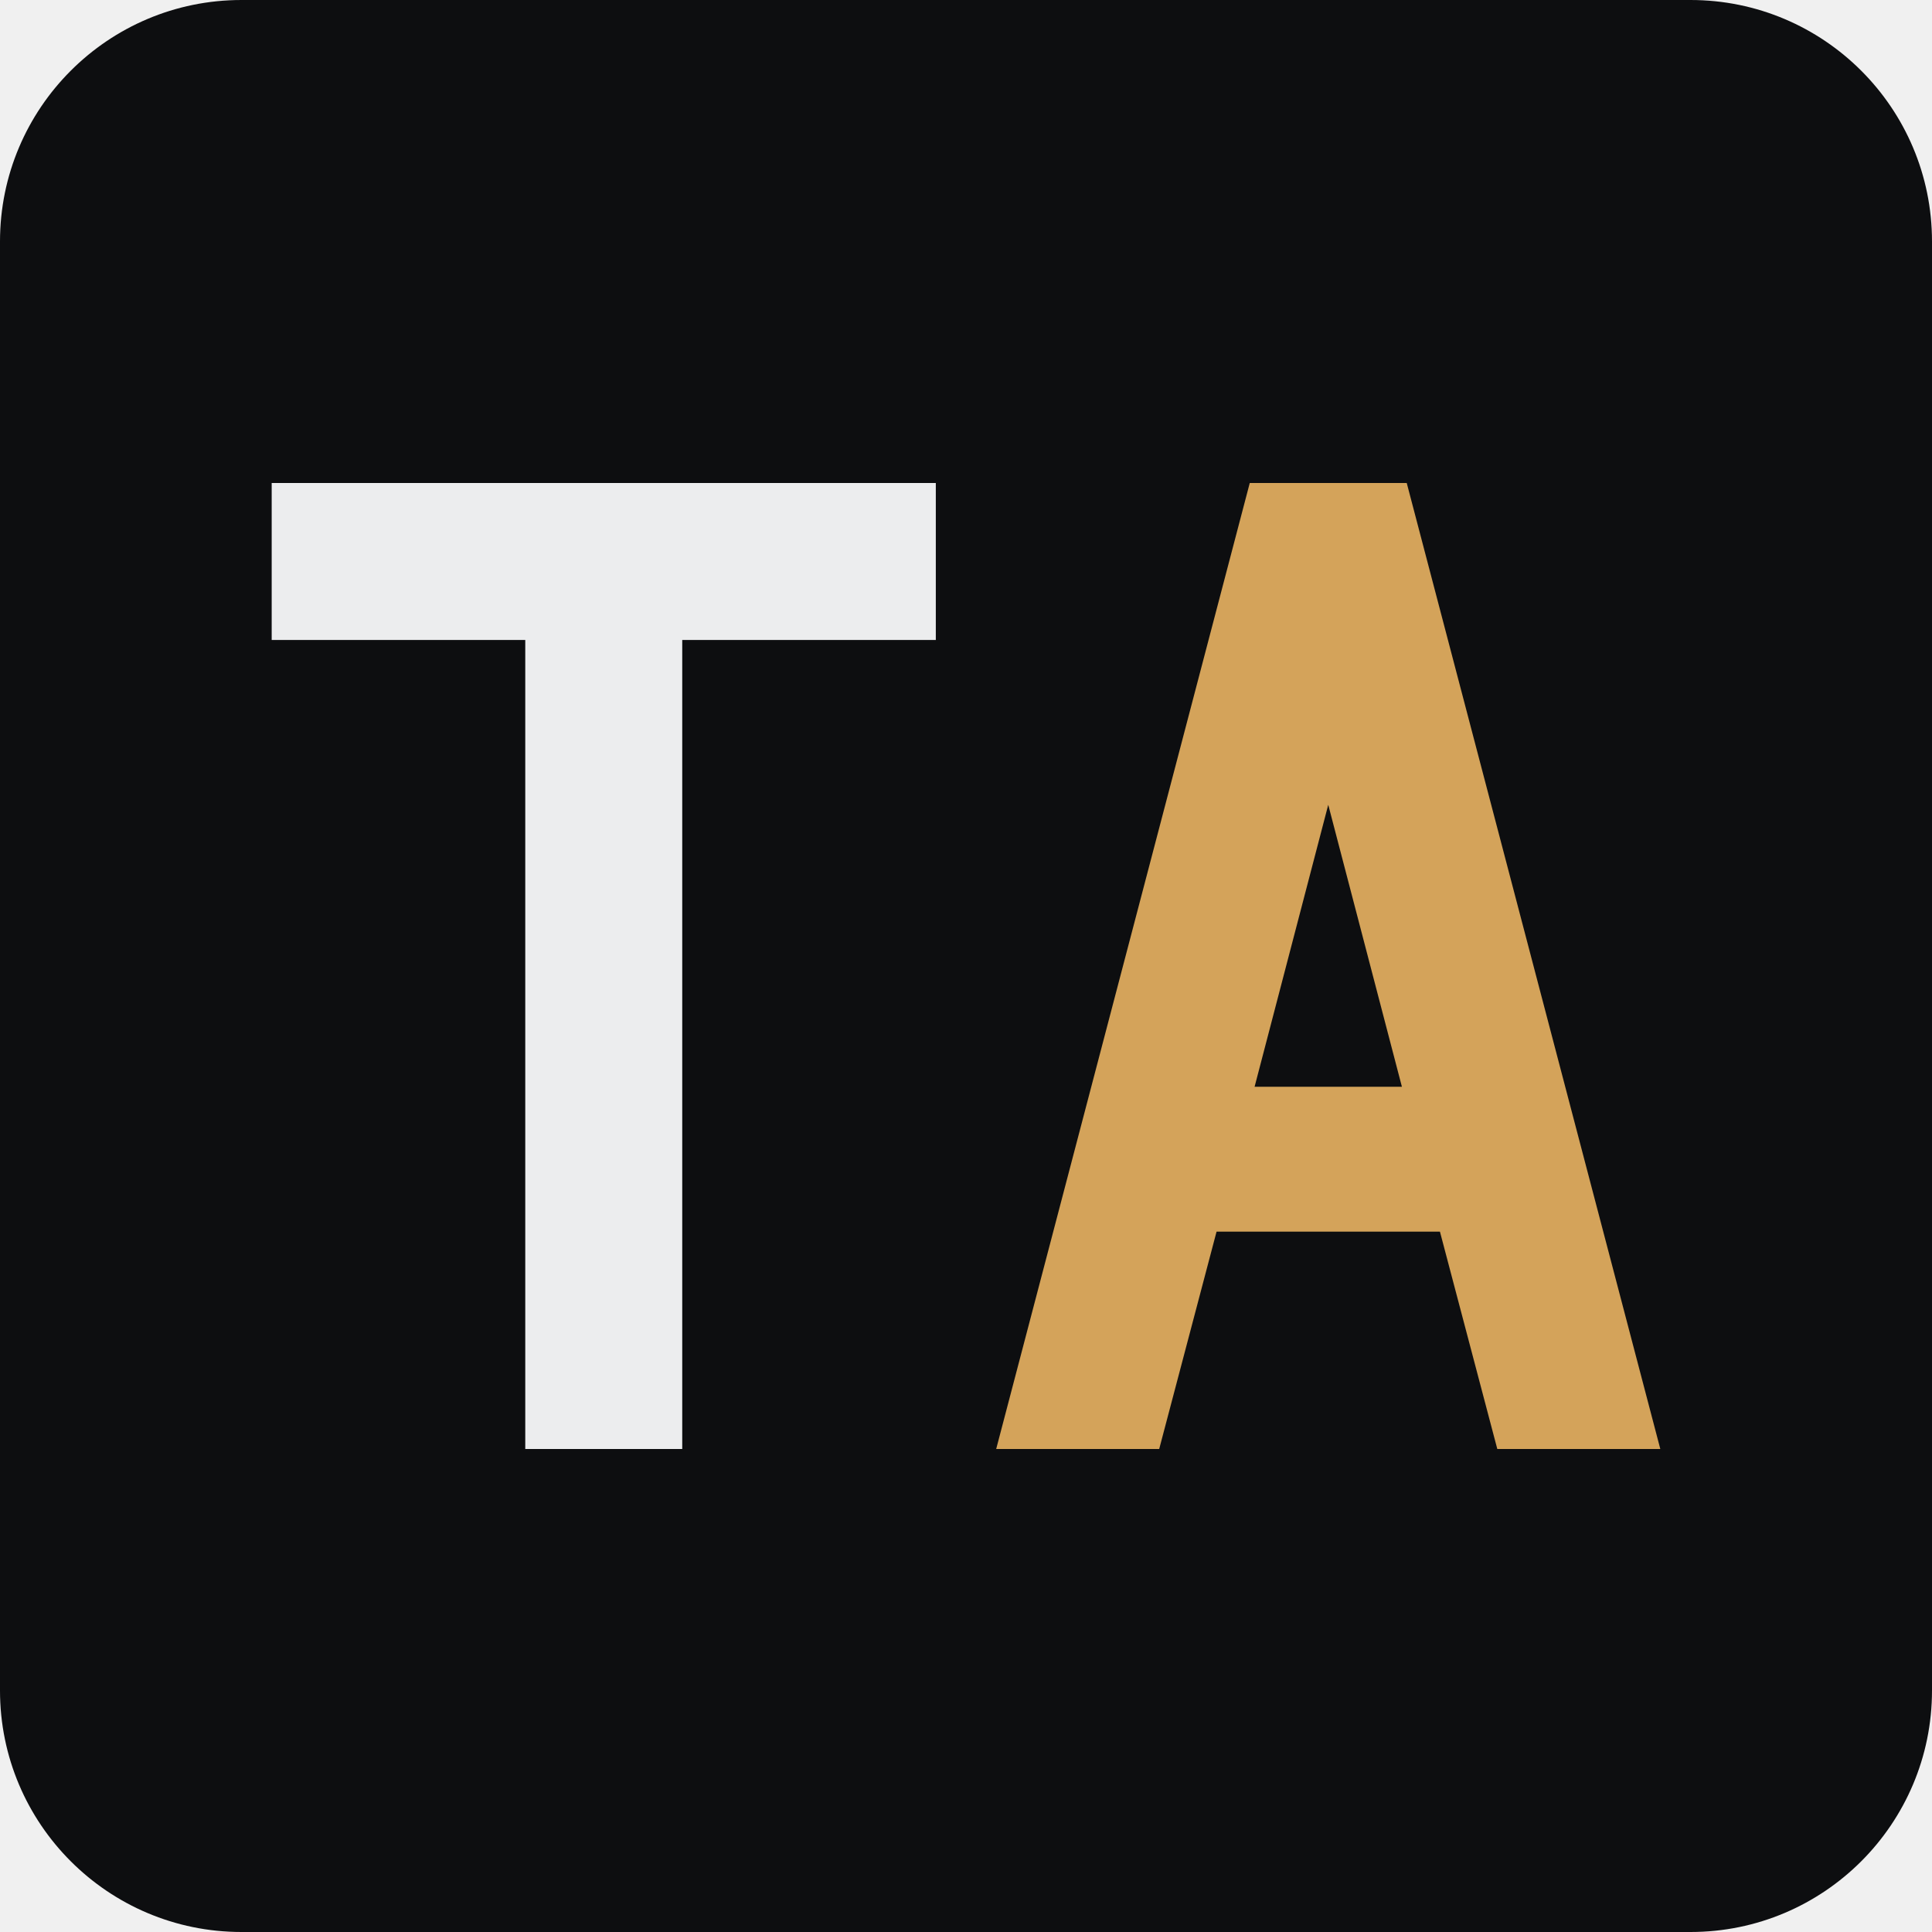
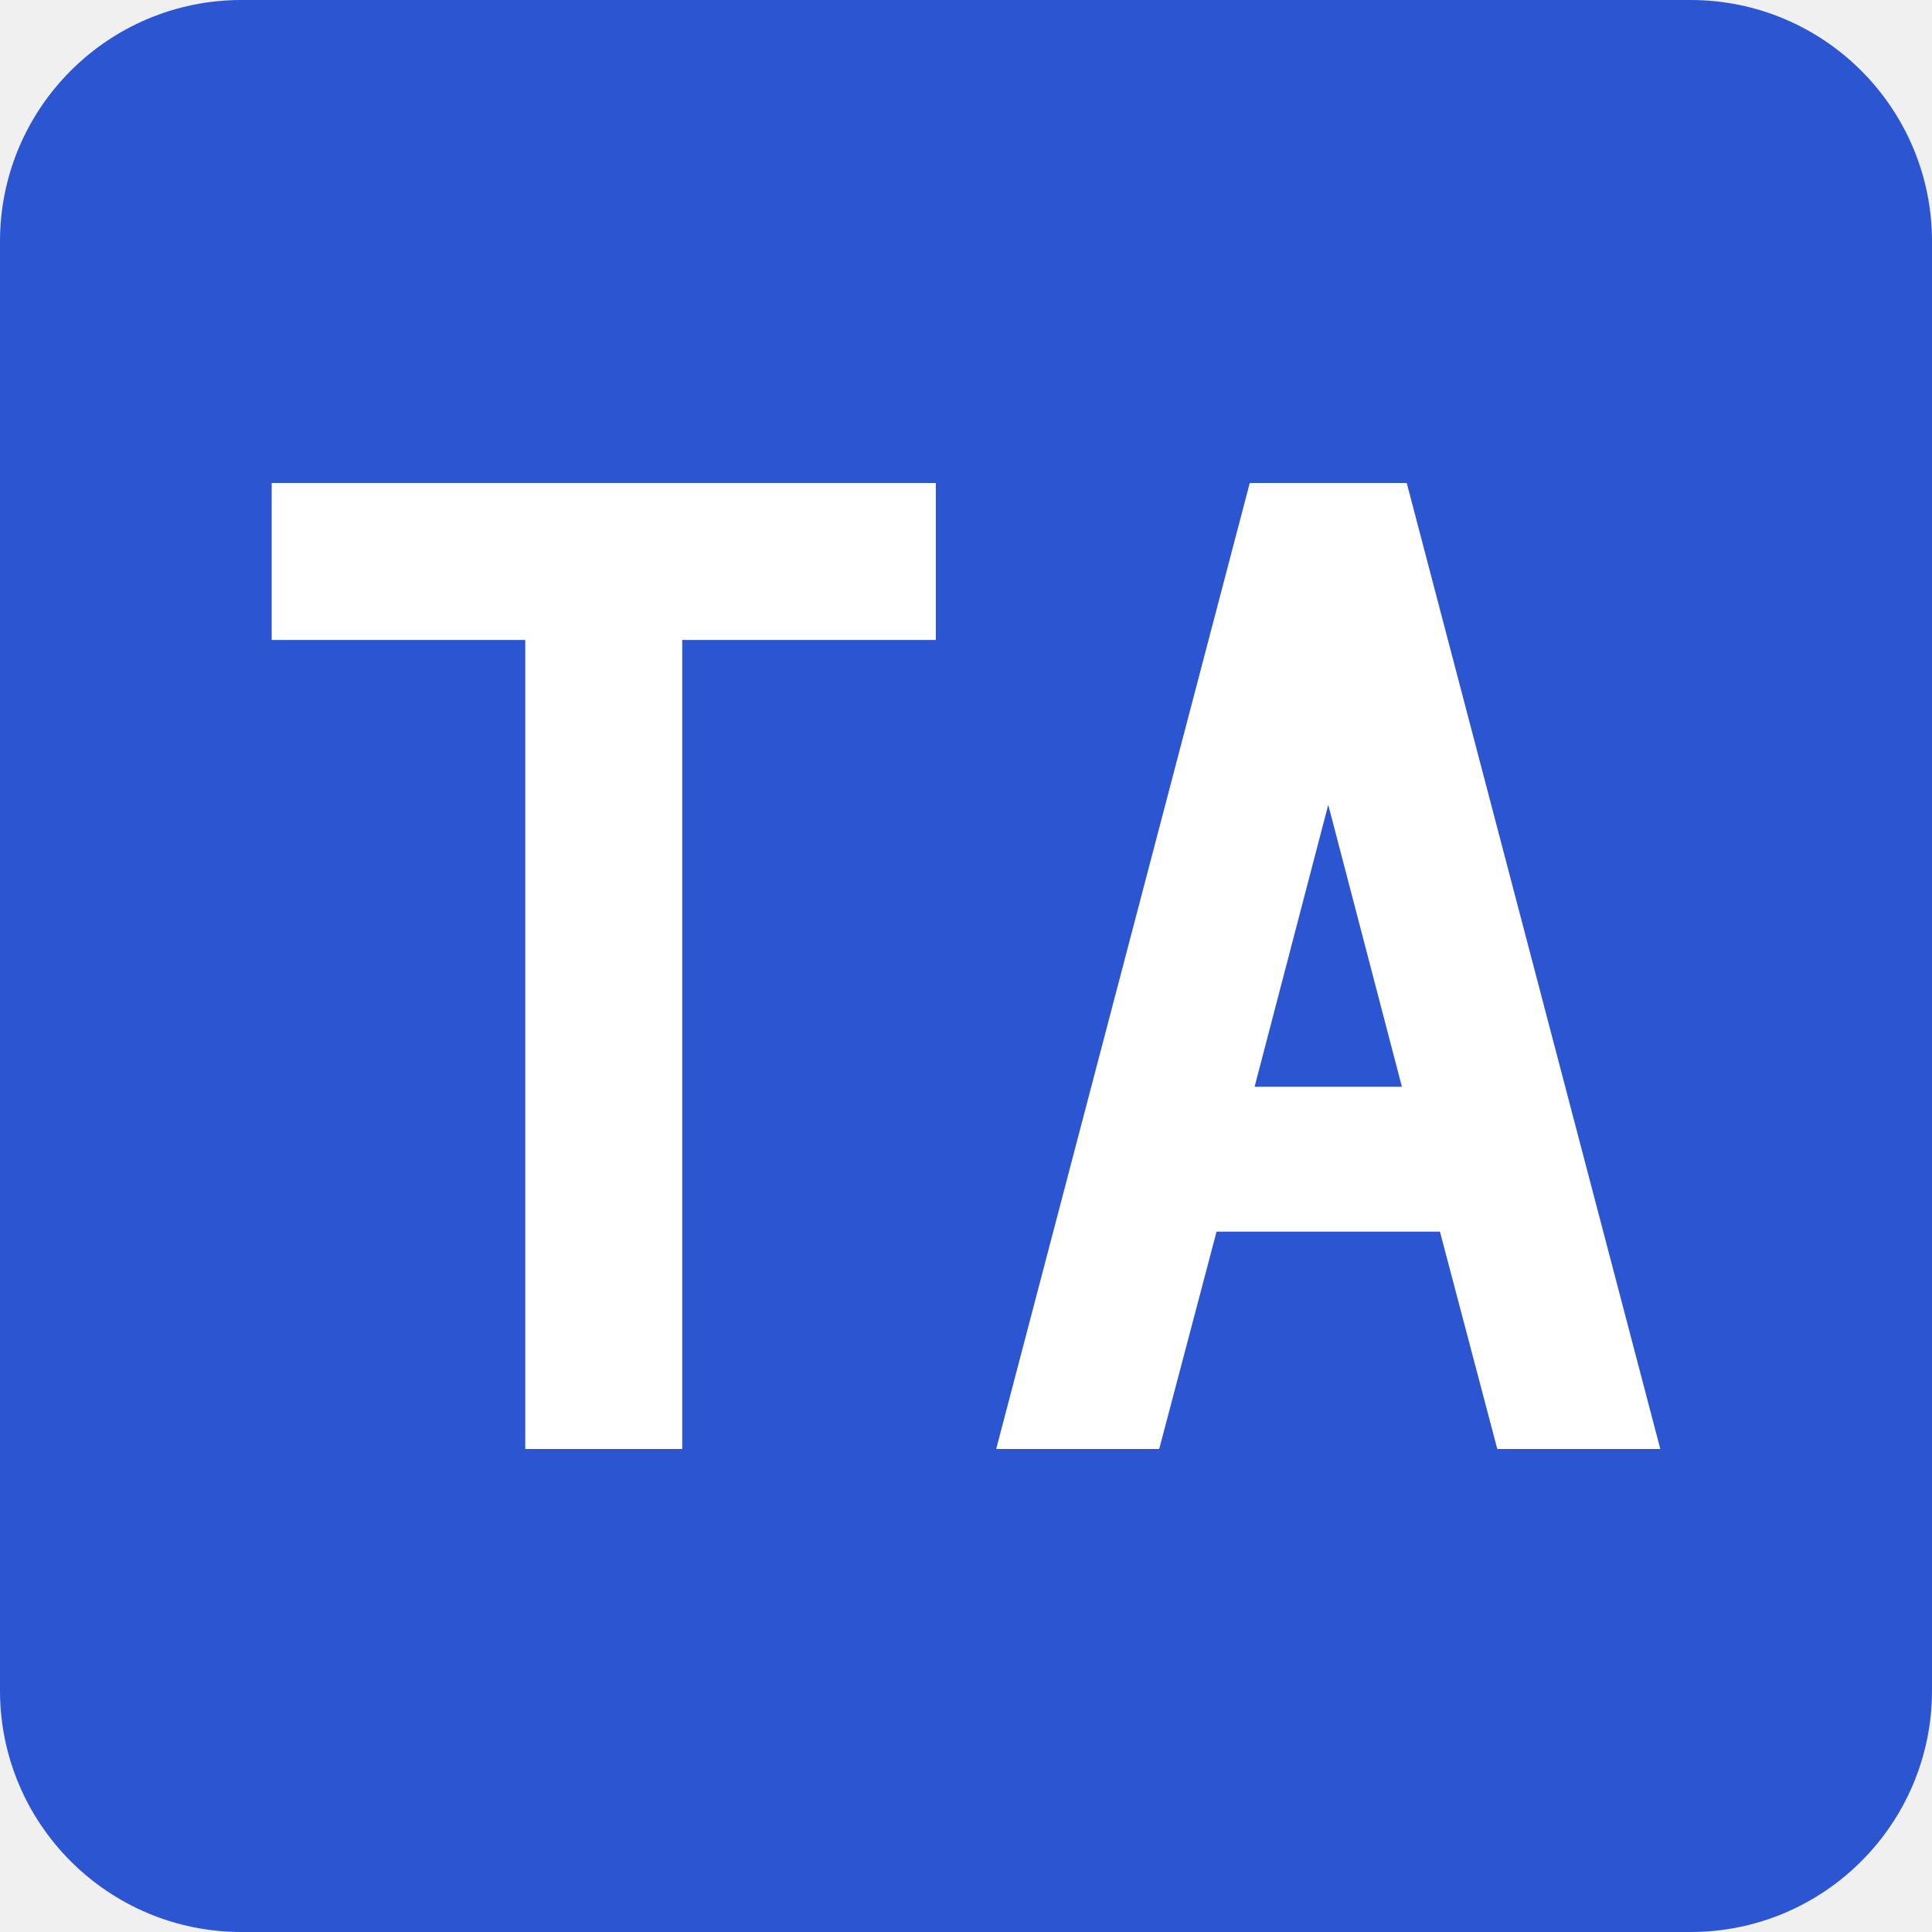
<svg xmlns="http://www.w3.org/2000/svg" viewBox="0 0 32 32">
-   <rect width="32" height="32" rx="4" fill="#0d0e10" />
-   <path fill="#ecedee" d="M4.5 8h11v2.6h-4.2V24H8.7V10.6H4.5z" />
-   <path fill="#d4a35a" fill-rule="evenodd" d="M16.5 24 20.7 8h2.6l4.2 16h-2.7l-.95-3.6h-3.7L19.2 24zm4.28-6h2.44L22 13.33z" />
+   <rect width="32" height="32" rx="4" fill="#2b55d1" />
+   <path fill="#ffffff" d="M4.5 8h11v2.6h-4.2V24H8.7V10.6H4.5z" />
+   <path fill="#ffffff" fill-rule="evenodd" d="M16.5 24 20.7 8h2.6l4.2 16h-2.7l-.95-3.6h-3.7L19.2 24zm4.28-6h2.44L22 13.33z" />
</svg>
